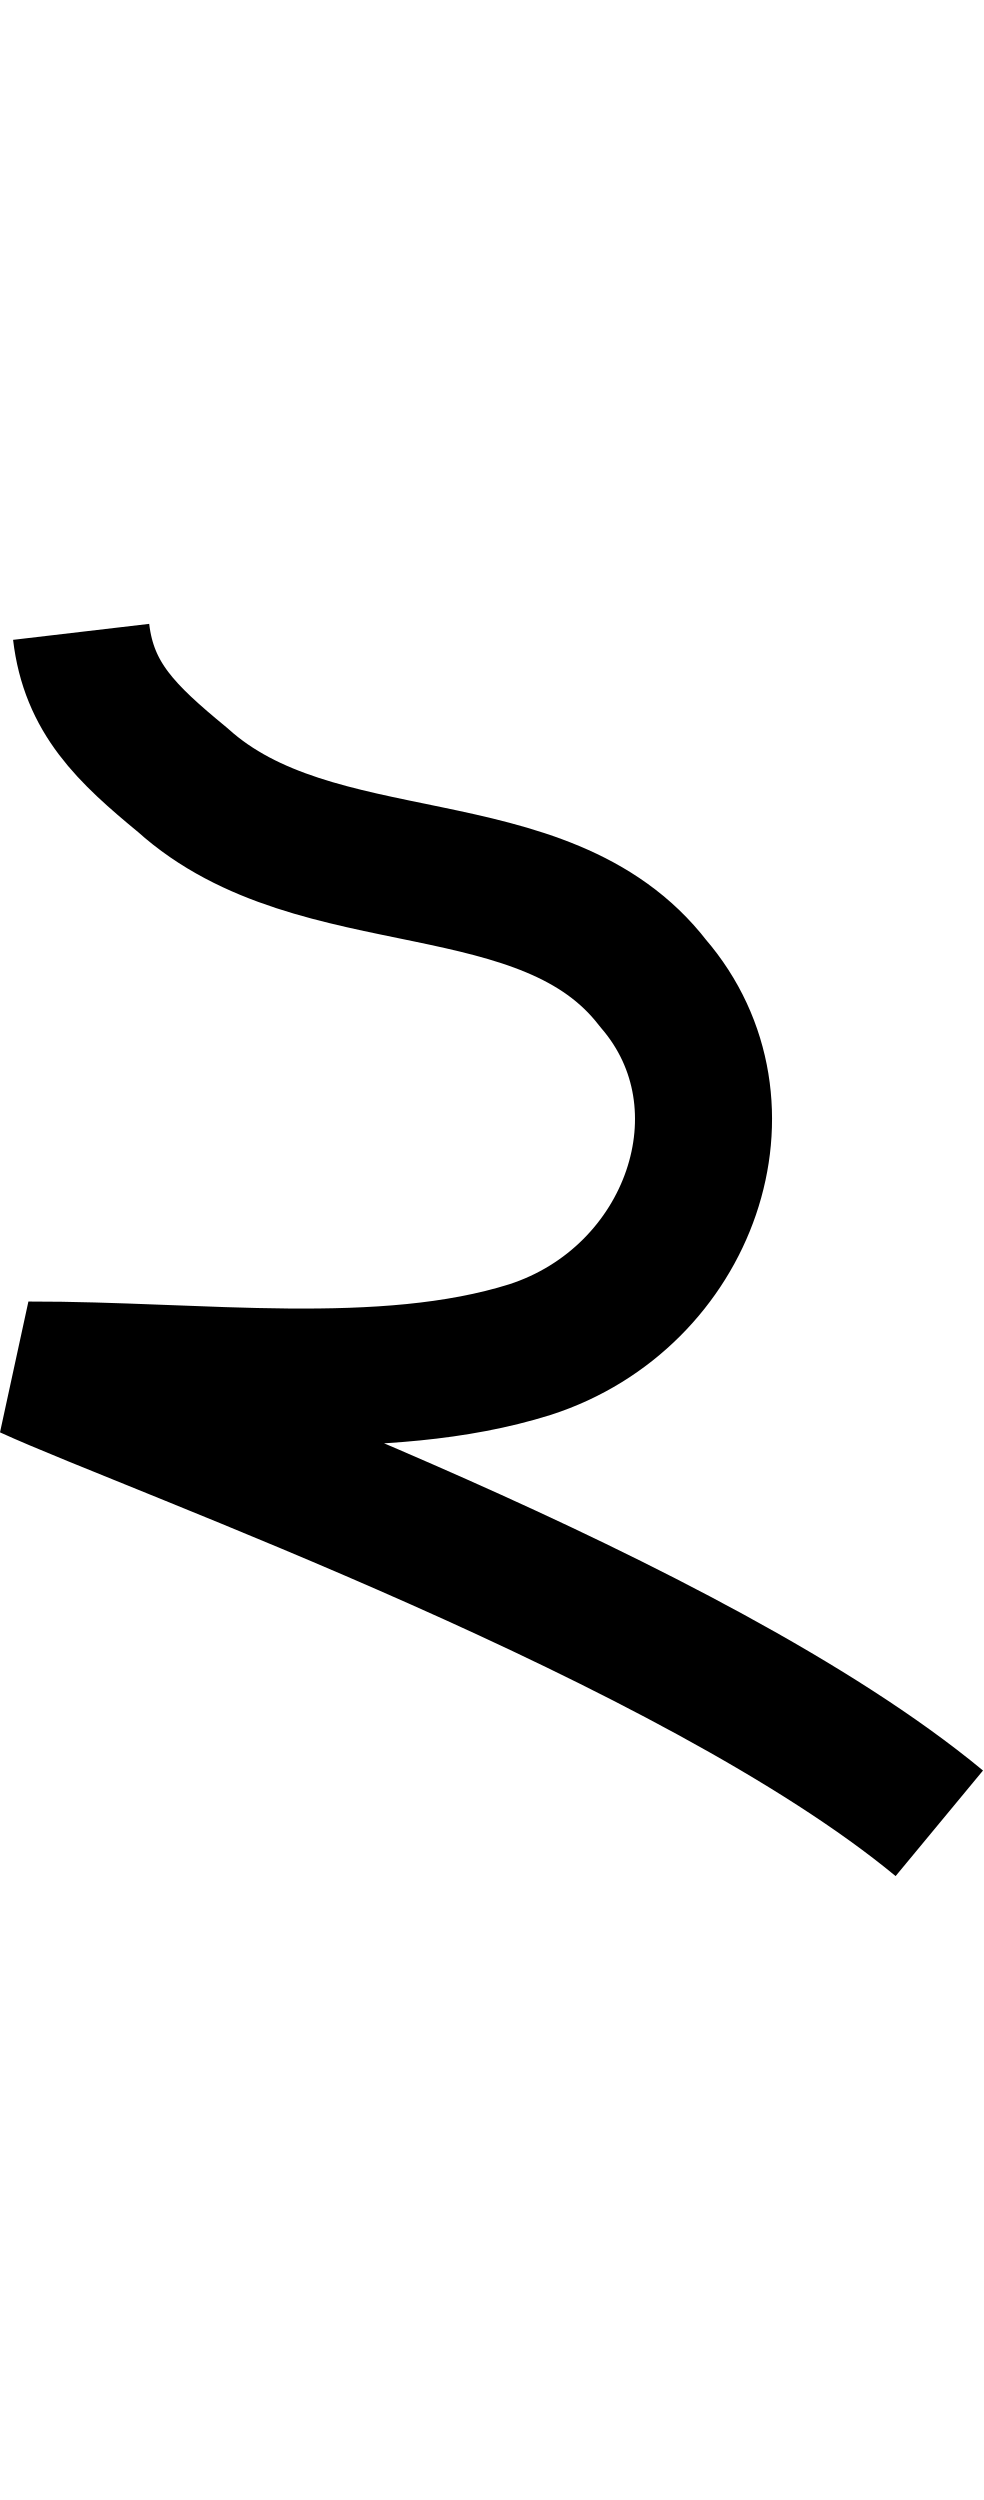
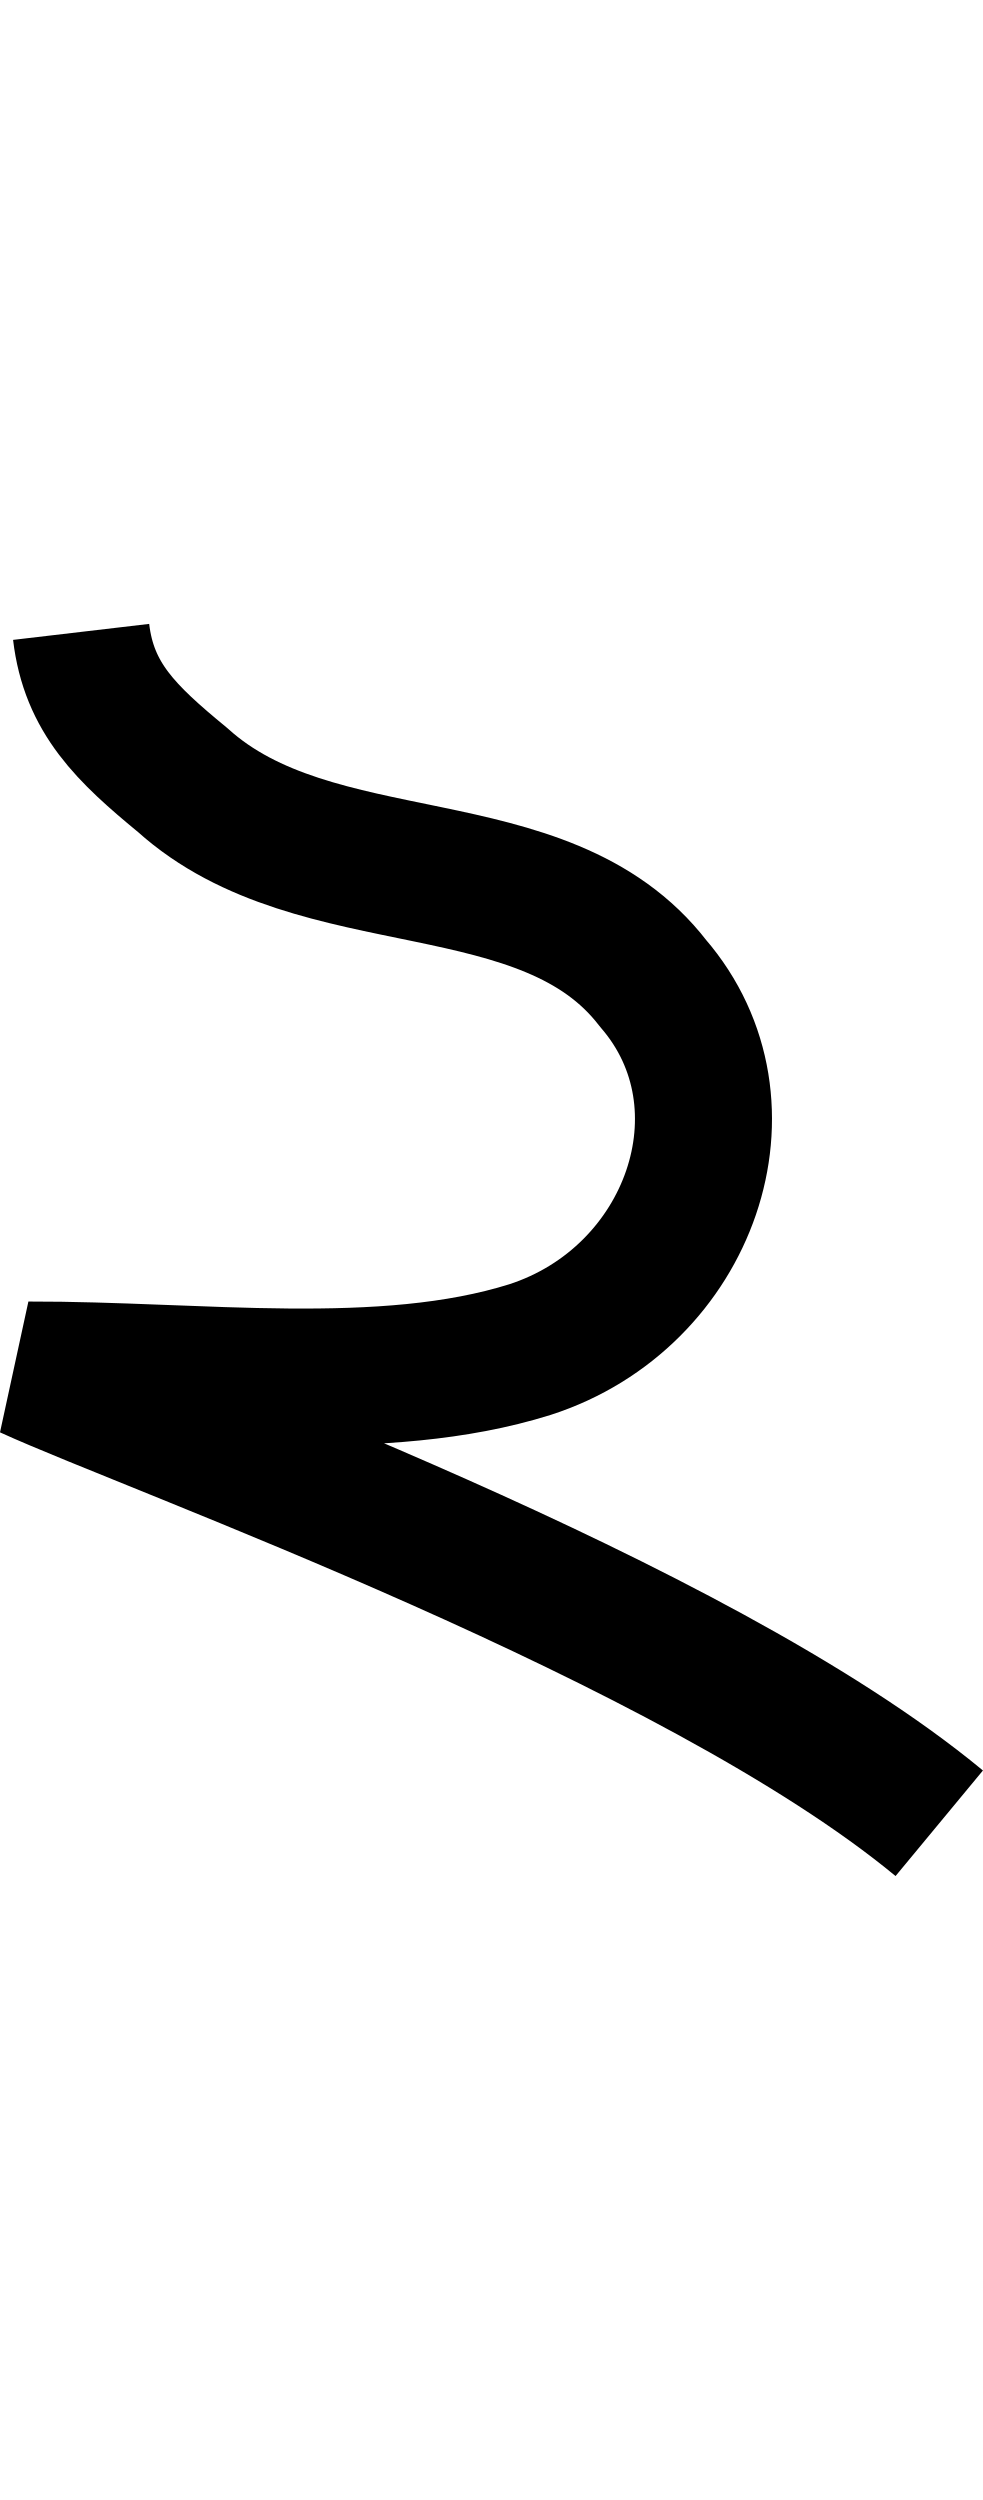
- <svg xmlns="http://www.w3.org/2000/svg" width="7.589mm" height="19.3mm" viewBox="0 0 7.589 9.668" version="1.1" id="svg8">
-   <defs id="defs2" />
+ <svg xmlns="http://www.w3.org/2000/svg" id="svg8" width="28.681" height="19.3mm" version="1.1" viewBox="0 0 7.589 9.668">
  <g id="layer1" transform="translate(-118.4496,-85.4001)">
-     <text xml:space="preserve" style="font-style:normal;font-variant:normal;font-weight:normal;font-stretch:normal;font-size:14.817px;line-height:6.615px;font-family:'Noto Sans Bengali';-inkscape-font-specification:'Noto Sans Bengali, Normal';font-variant-ligatures:normal;font-variant-caps:normal;font-variant-numeric:normal;text-align:start;letter-spacing:0px;word-spacing:0px;writing-mode:lr-tb;text-anchor:start;fill:#000000;fill-opacity:1;stroke:none;stroke-width:0.265" x="49.137" y="103.854" id="text4487">
-       <tspan id="tspan4485" x="49.137" y="110.006" style="stroke-width:0.265" />
-     </text>
-     <text xml:space="preserve" style="font-style:normal;font-variant:normal;font-weight:normal;font-stretch:normal;font-size:14.817px;line-height:6.615px;font-family:'Noto Sans Bengali';-inkscape-font-specification:'Noto Sans Bengali, Normal';font-variant-ligatures:normal;font-variant-caps:normal;font-variant-numeric:normal;text-align:start;letter-spacing:0px;word-spacing:0px;writing-mode:lr-tb;text-anchor:start;opacity:0.497;fill:#000000;fill-opacity:1;stroke:none;stroke-width:0.265" x="116.984" y="94.216" id="text4491">
-       <tspan id="tspan4489" x="116.984" y="100.367" style="stroke-width:0.265" />
-     </text>
-     <path style="fill:none;stroke:#000000;stroke-width:1.058;stroke-linecap:butt;stroke-linejoin:bevel;stroke-miterlimit:4;stroke-dasharray:none;stroke-opacity:1" d="m 119.076,85.462 c 0.06,0.511 0.348,0.785 0.784,1.144 1.033,0.933 2.796,0.483 3.632,1.57 0.81,0.938 0.288,2.427 -0.951,2.827 -1.138,0.357 -2.56,0.155 -3.871,0.158 0.971,0.445 5.132,1.927 7.031,3.499" id="path4493" />
+     <path id="path4493" fill="none" stroke="#000" stroke-dasharray="none" stroke-linecap="butt" stroke-linejoin="bevel" stroke-miterlimit="4" stroke-opacity="1" stroke-width="1.058" d="m 119.076,85.462 c 0.06,0.511 0.348,0.785 0.784,1.144 1.033,0.933 2.796,0.483 3.632,1.57 0.81,0.938 0.288,2.427 -0.951,2.827 -1.138,0.357 -2.56,0.155 -3.871,0.158 0.971,0.445 5.132,1.927 7.031,3.499" />
  </g>
</svg>
